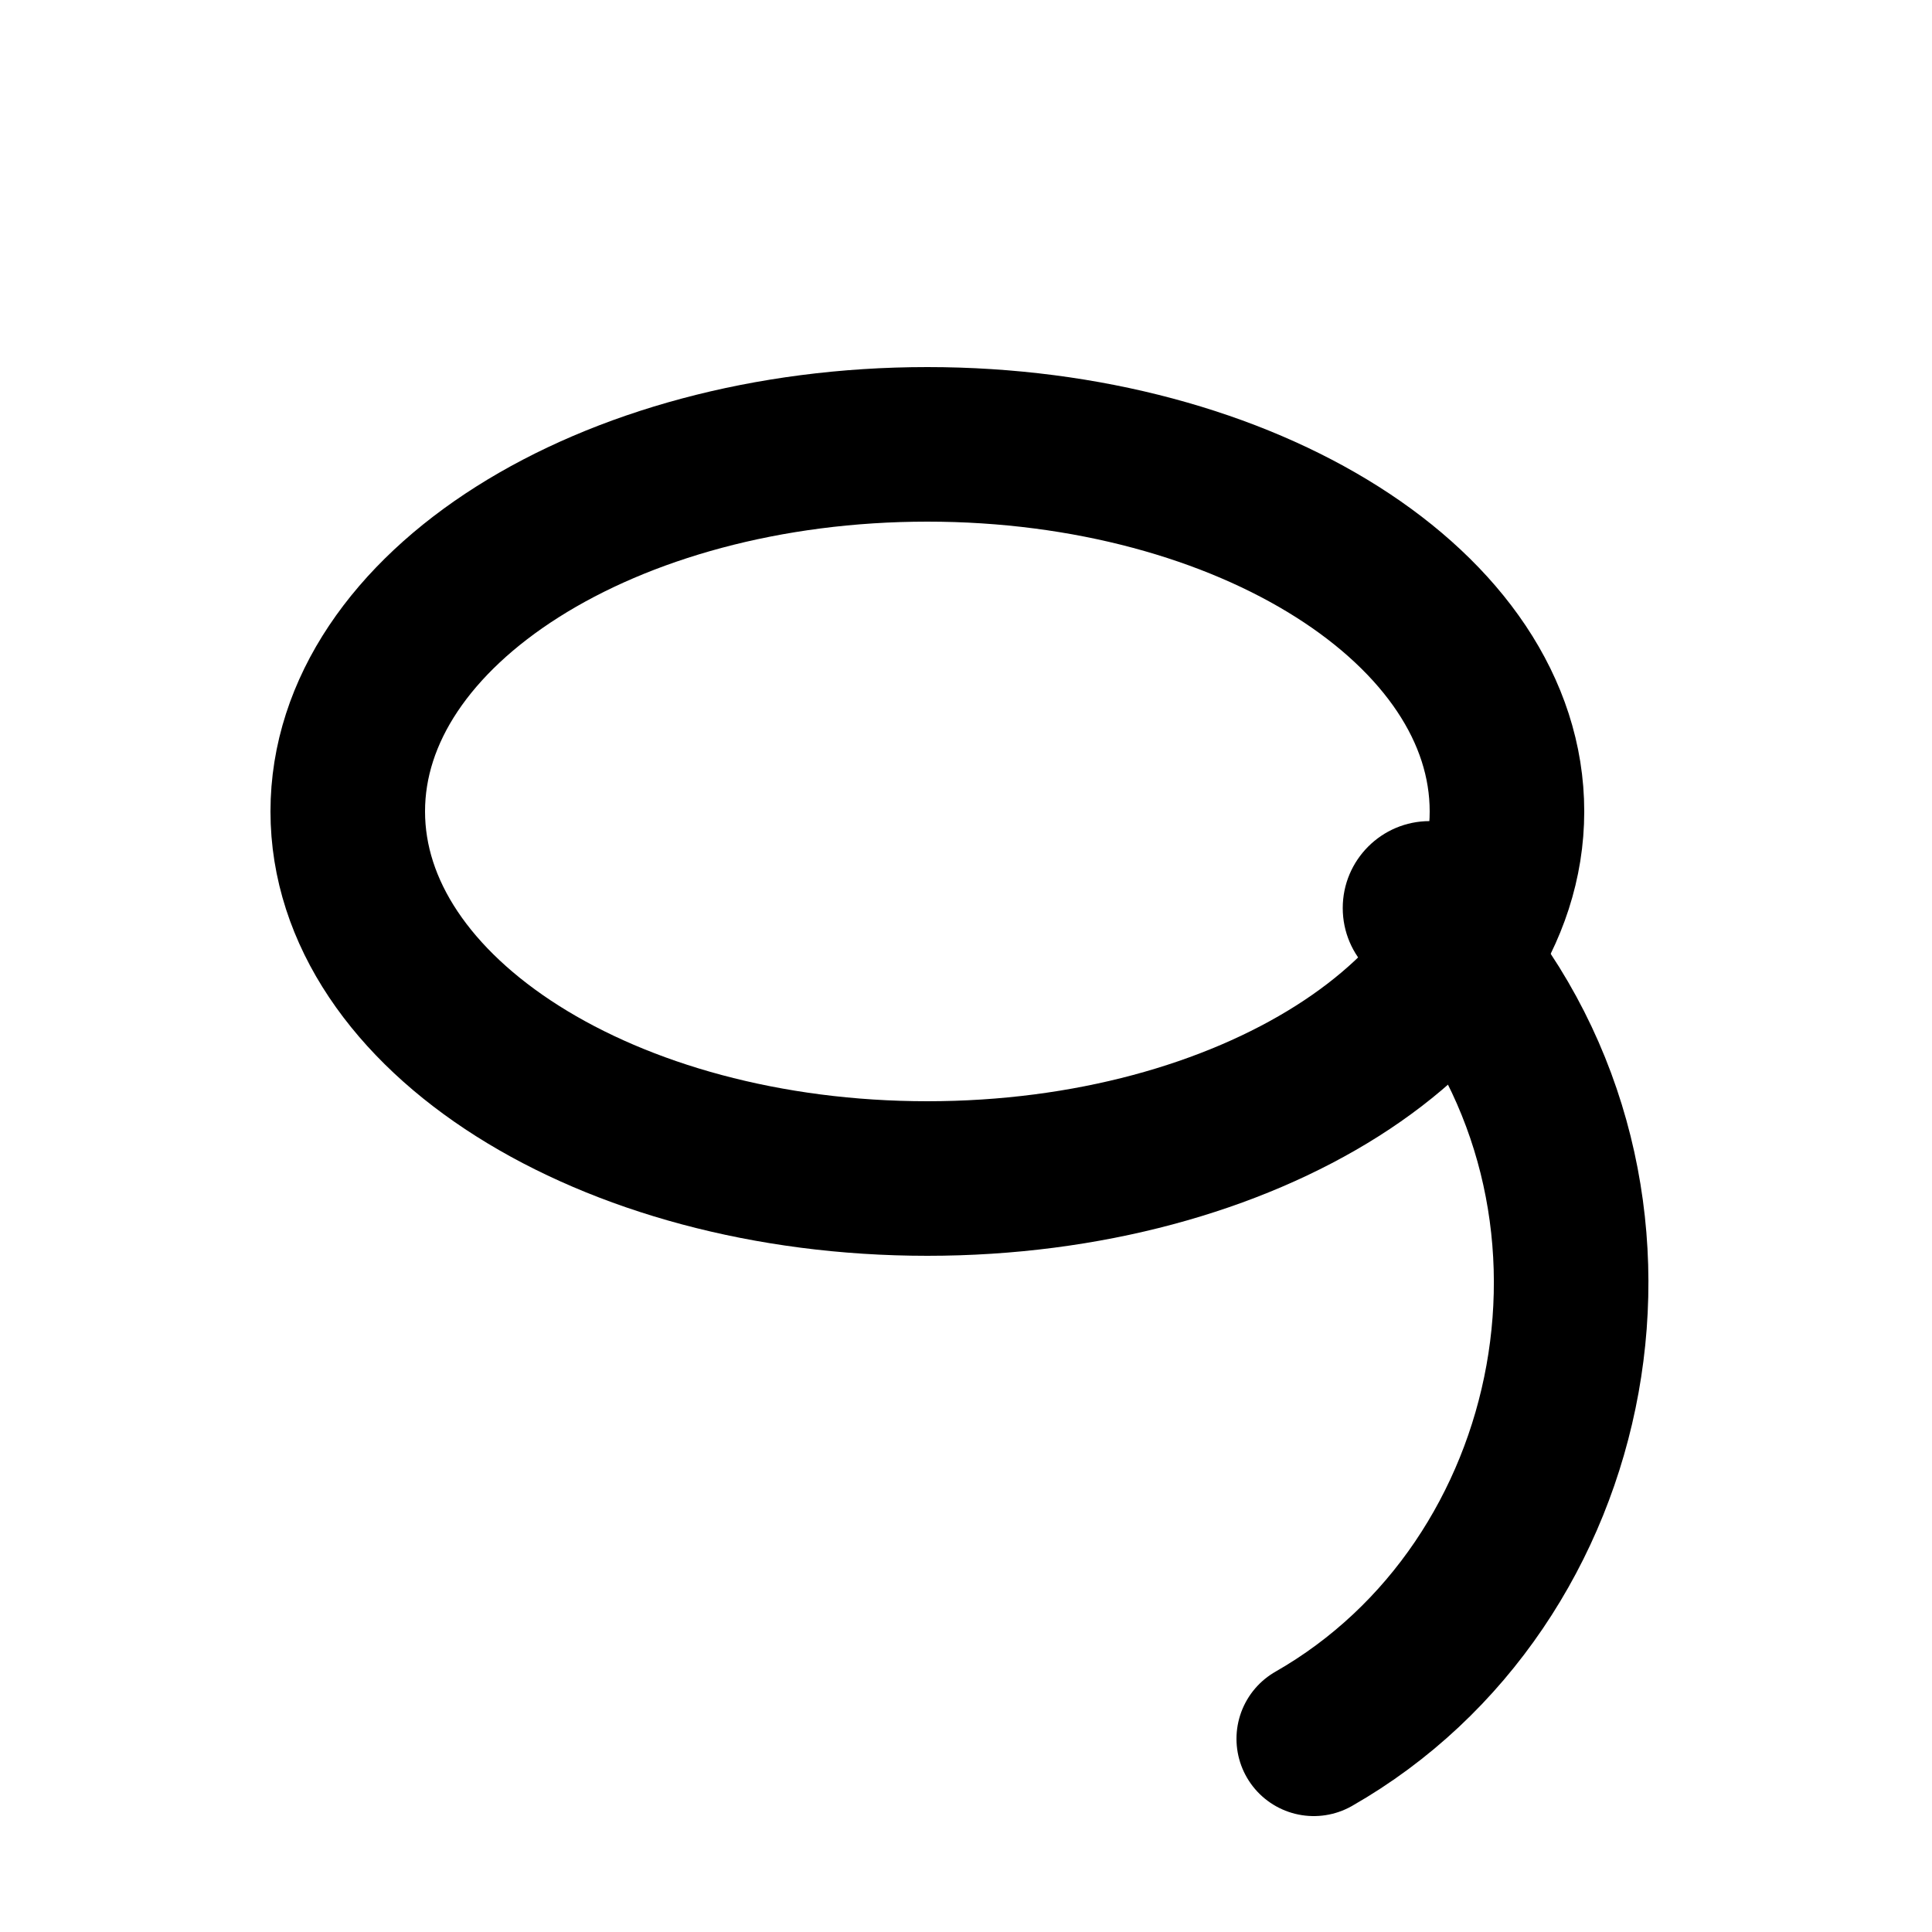
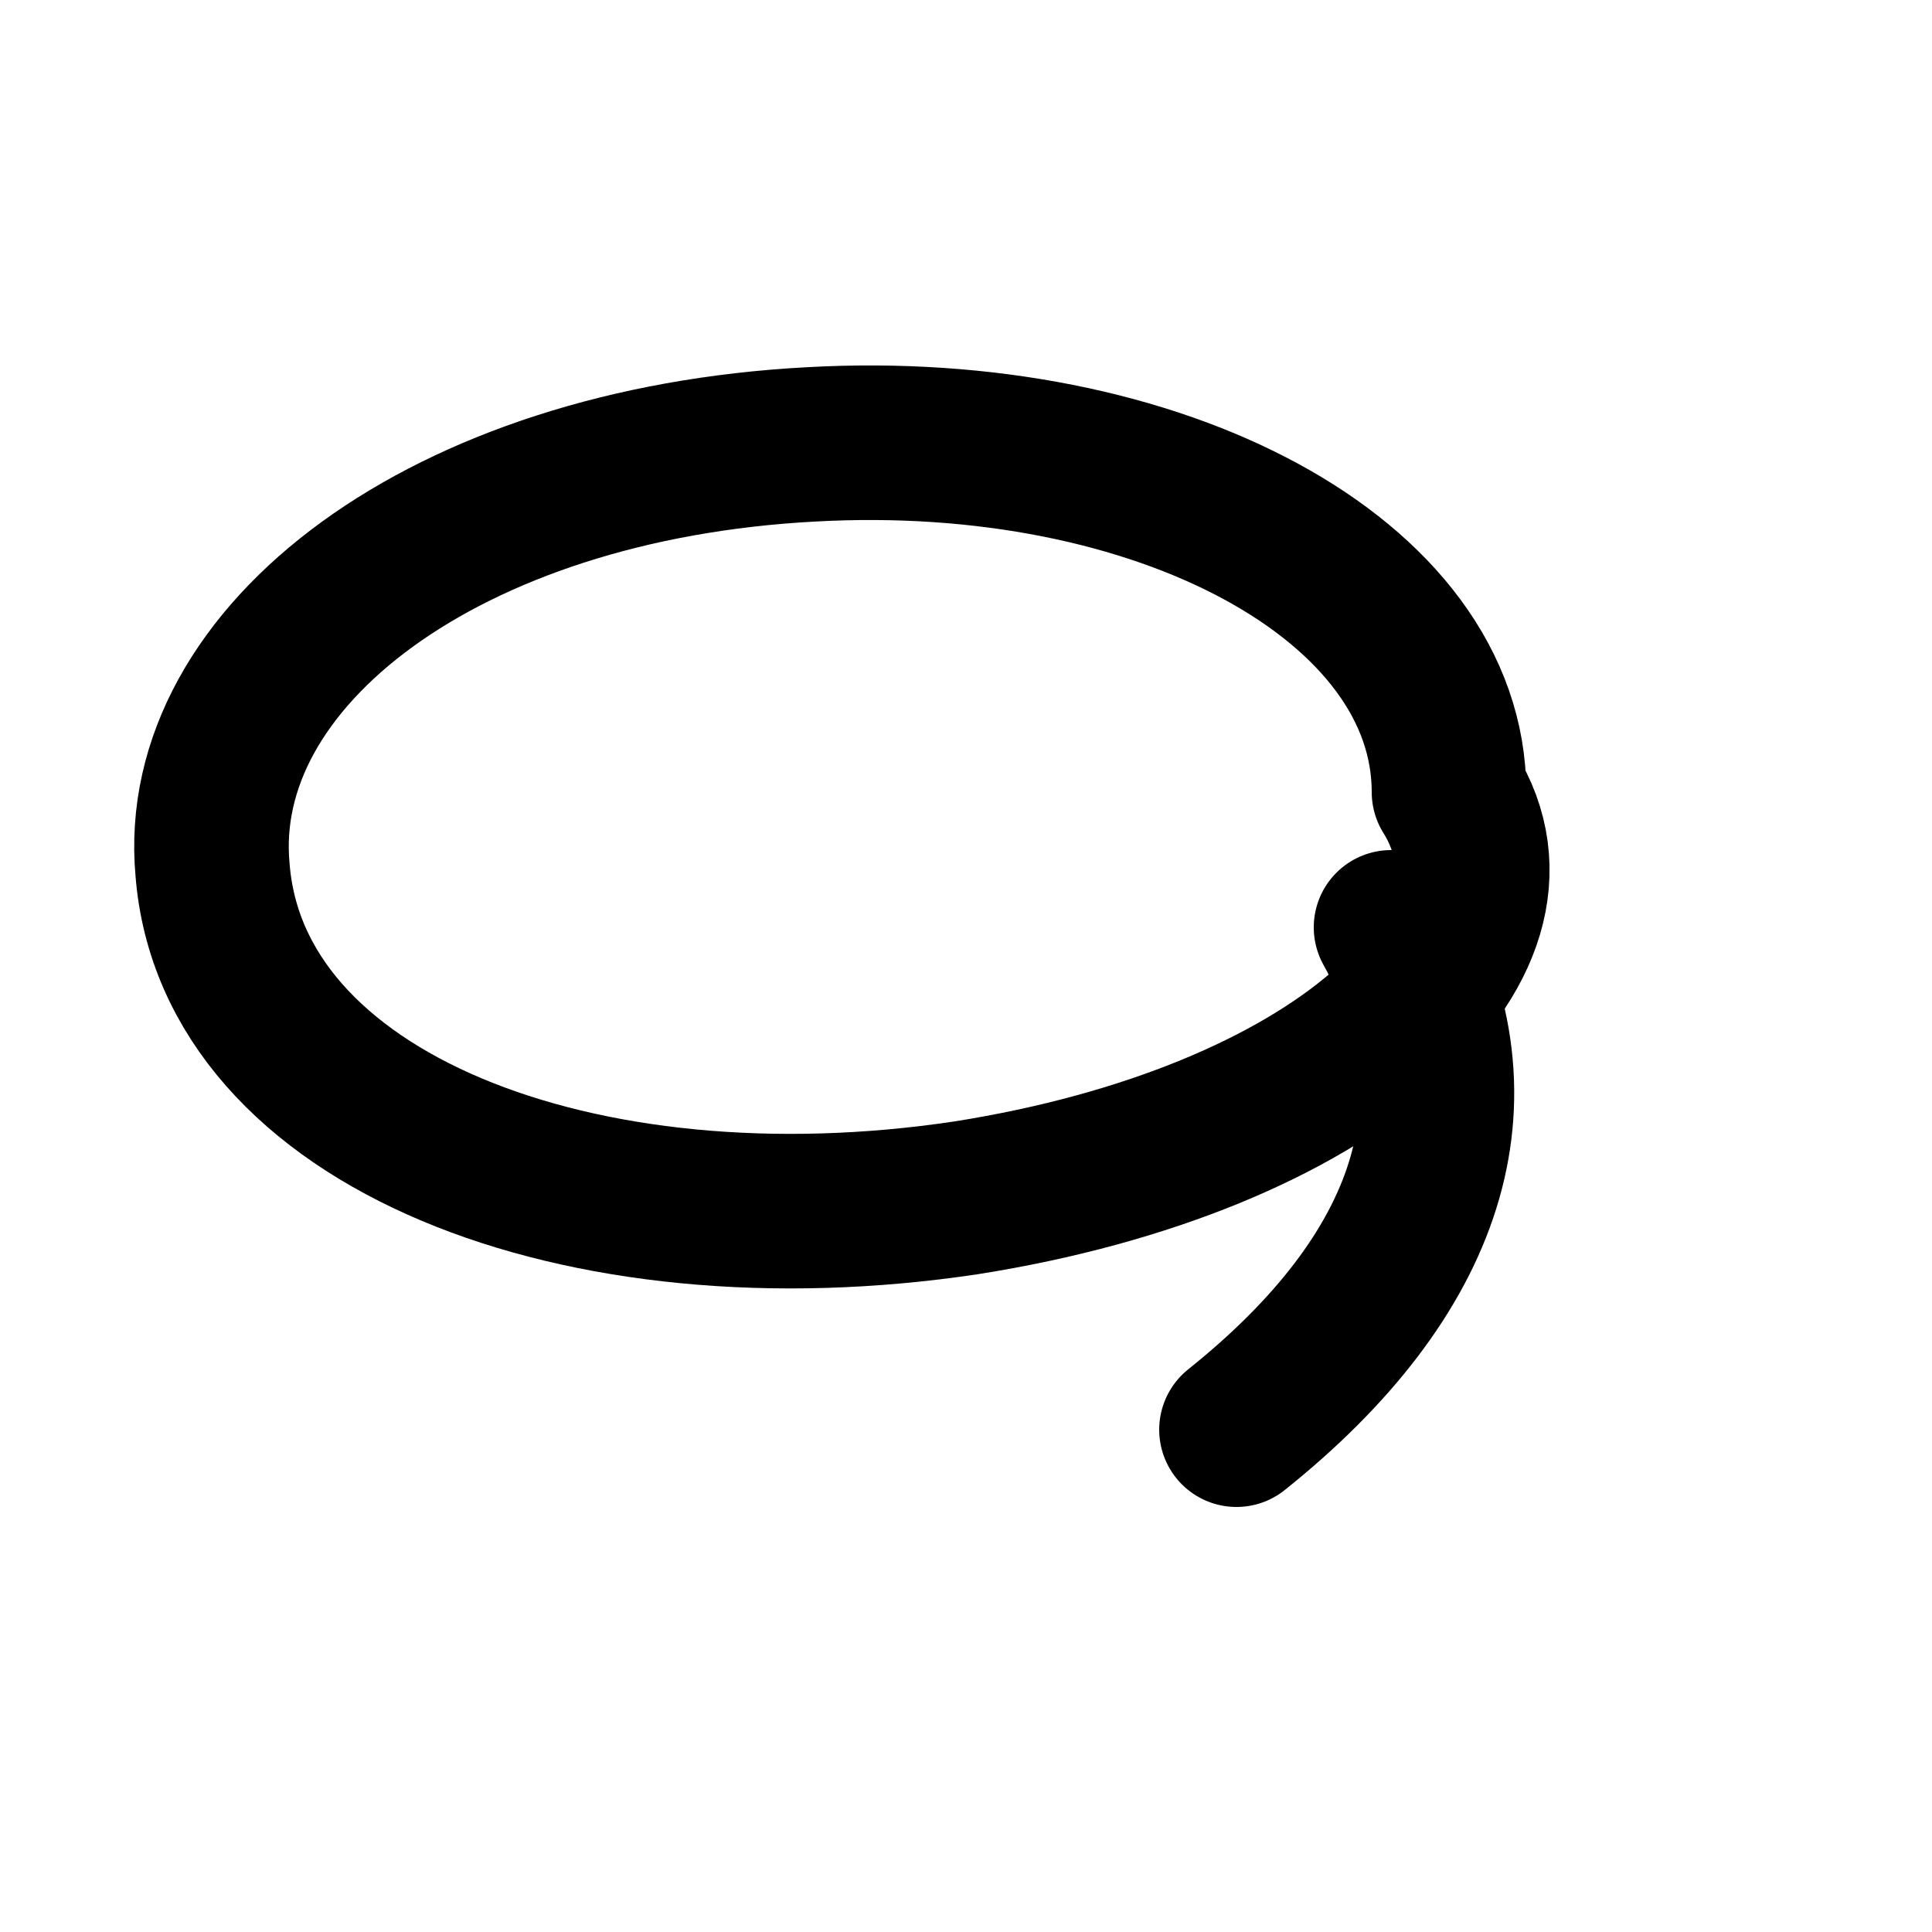
<svg xmlns="http://www.w3.org/2000/svg" viewBox="0 0 100 100">
  <g fill="none" stroke="#000000" stroke-width="8" stroke-linecap="round" stroke-linejoin="round">
-     <ellipse cx="48" cy="42" rx="30" ry="19" />
-     <path d="M75 49 C 86 62, 82 82, 68 90" />
+     <path d="M75 41 C75 30 60 22 42 23 C23 24 10 34 11 45 C12 58 30 65 50 62 C69 59 80 49 75 41" />
+     <path d="M72 48 C77 57 74 66 64 74" />
  </g>
-   <circle cx="74" cy="47" r="4.5" fill="#000000" />
</svg>
